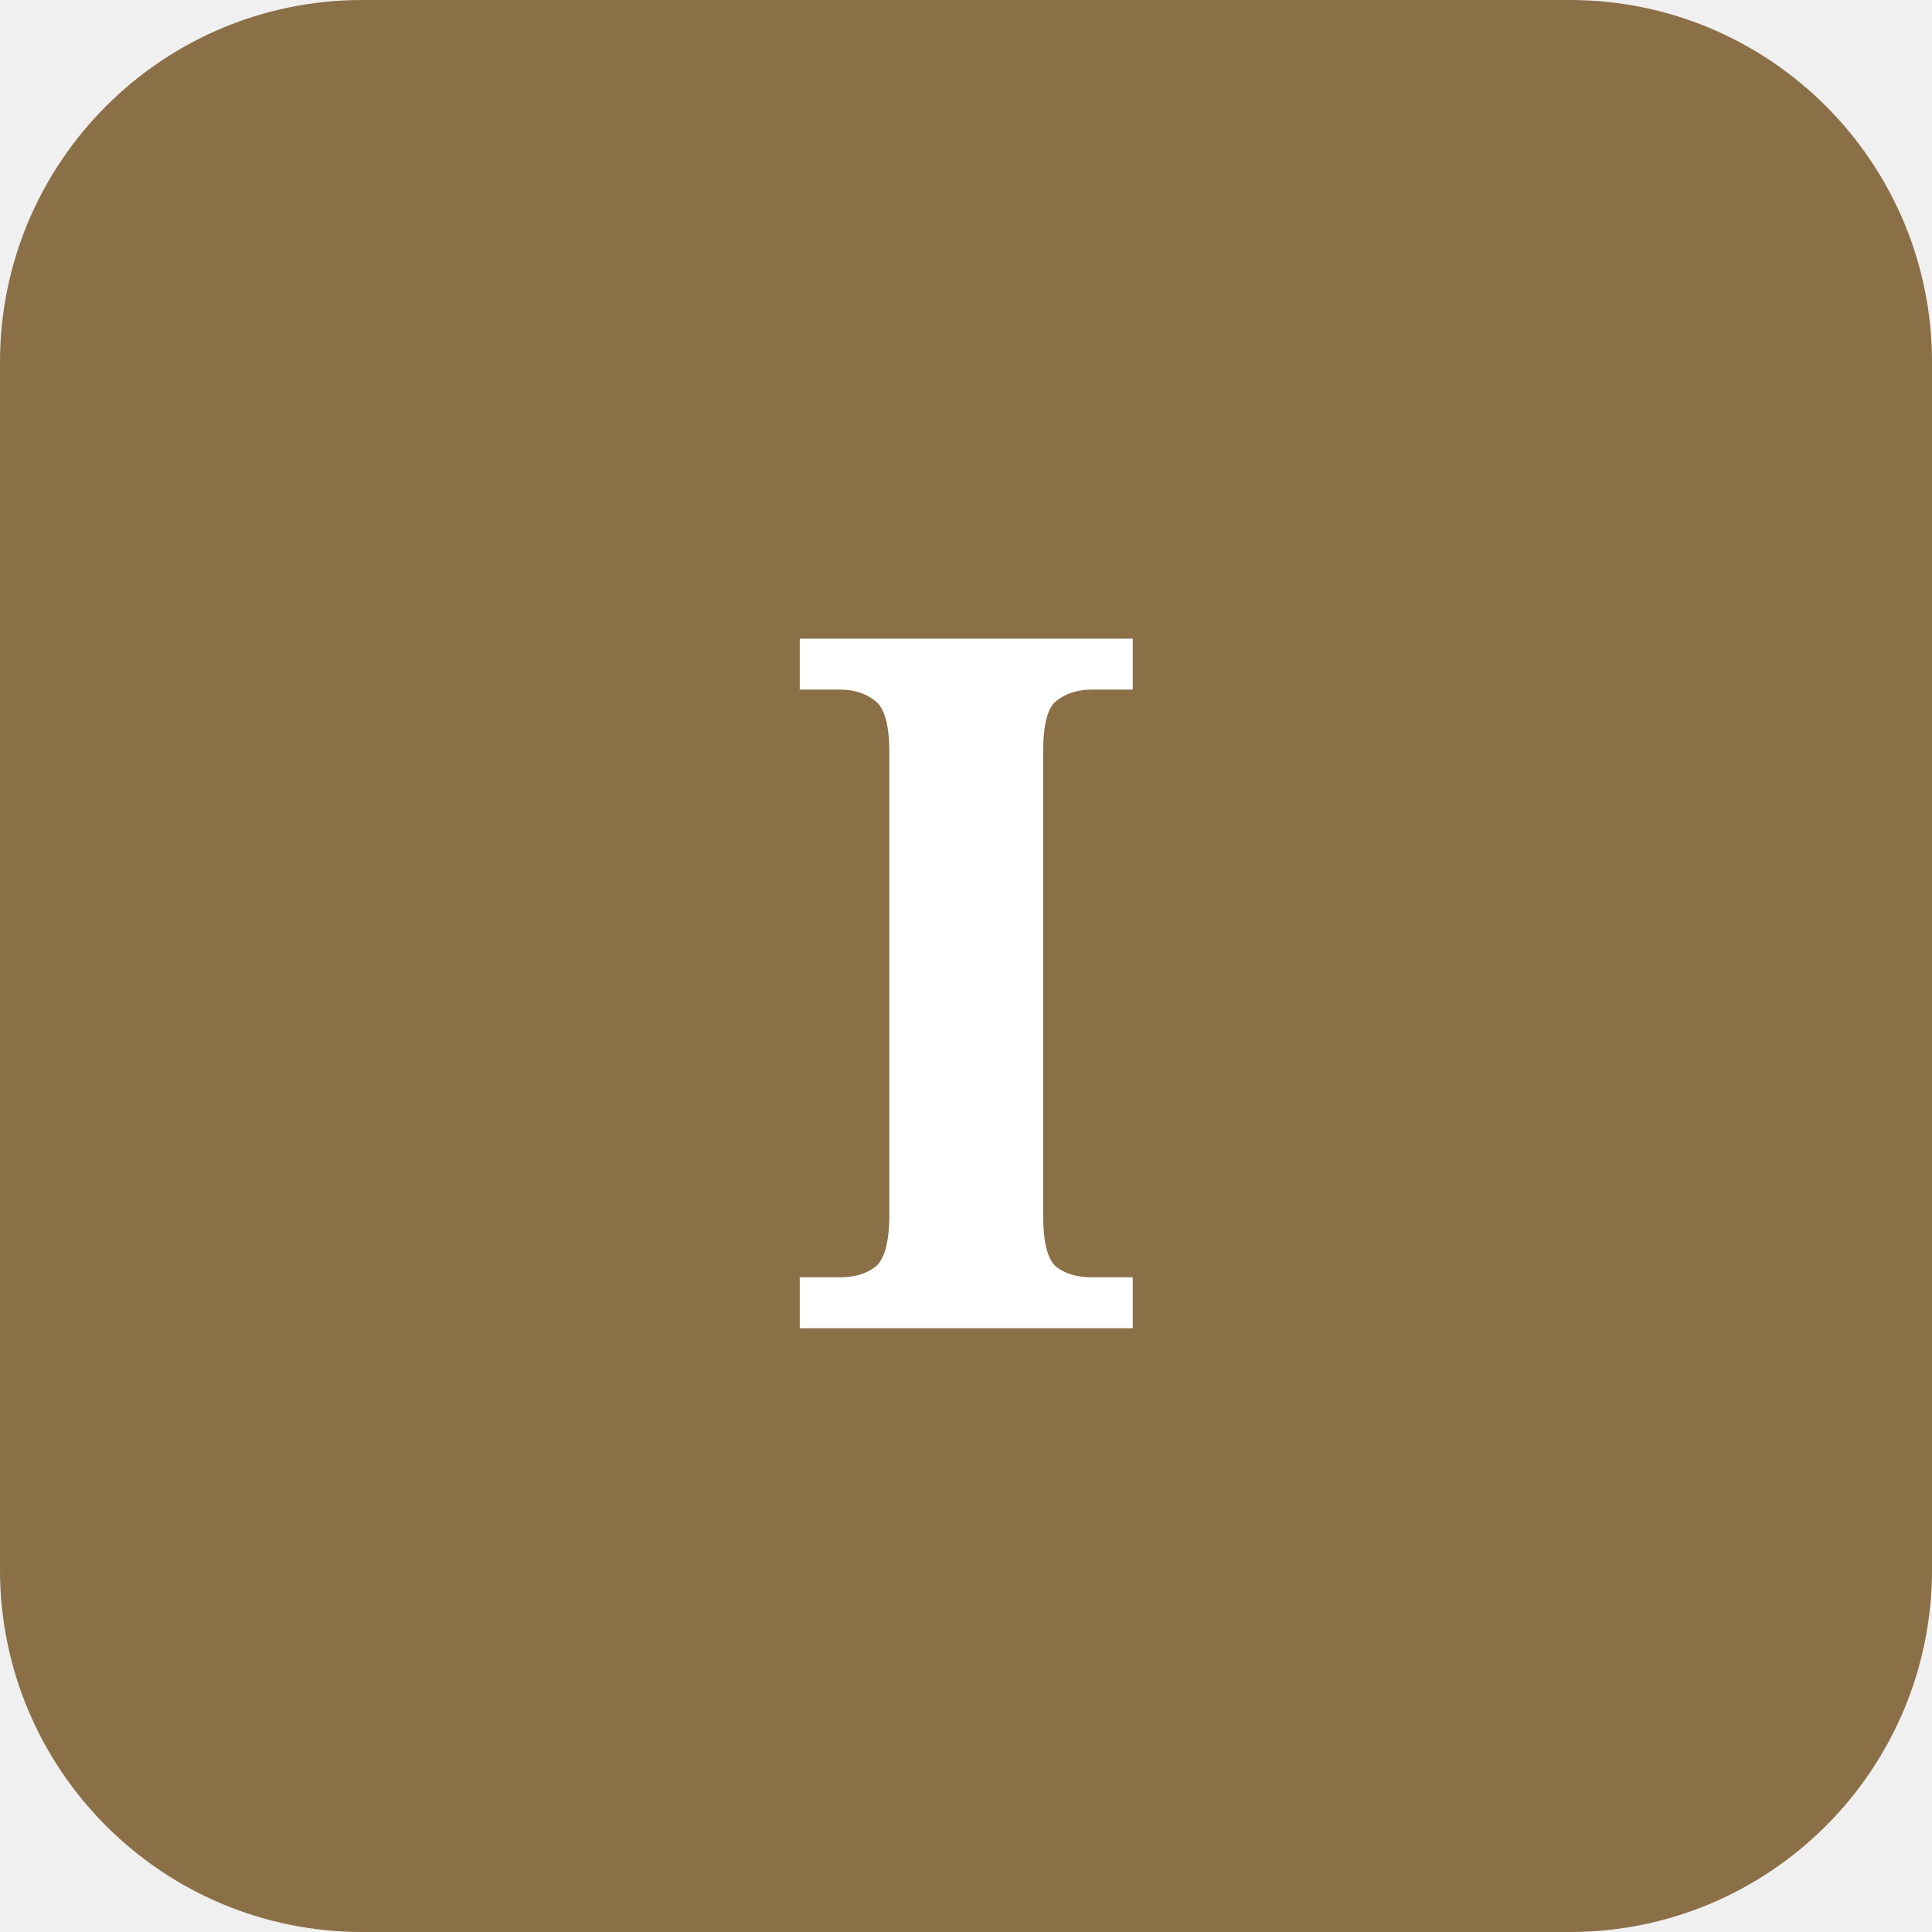
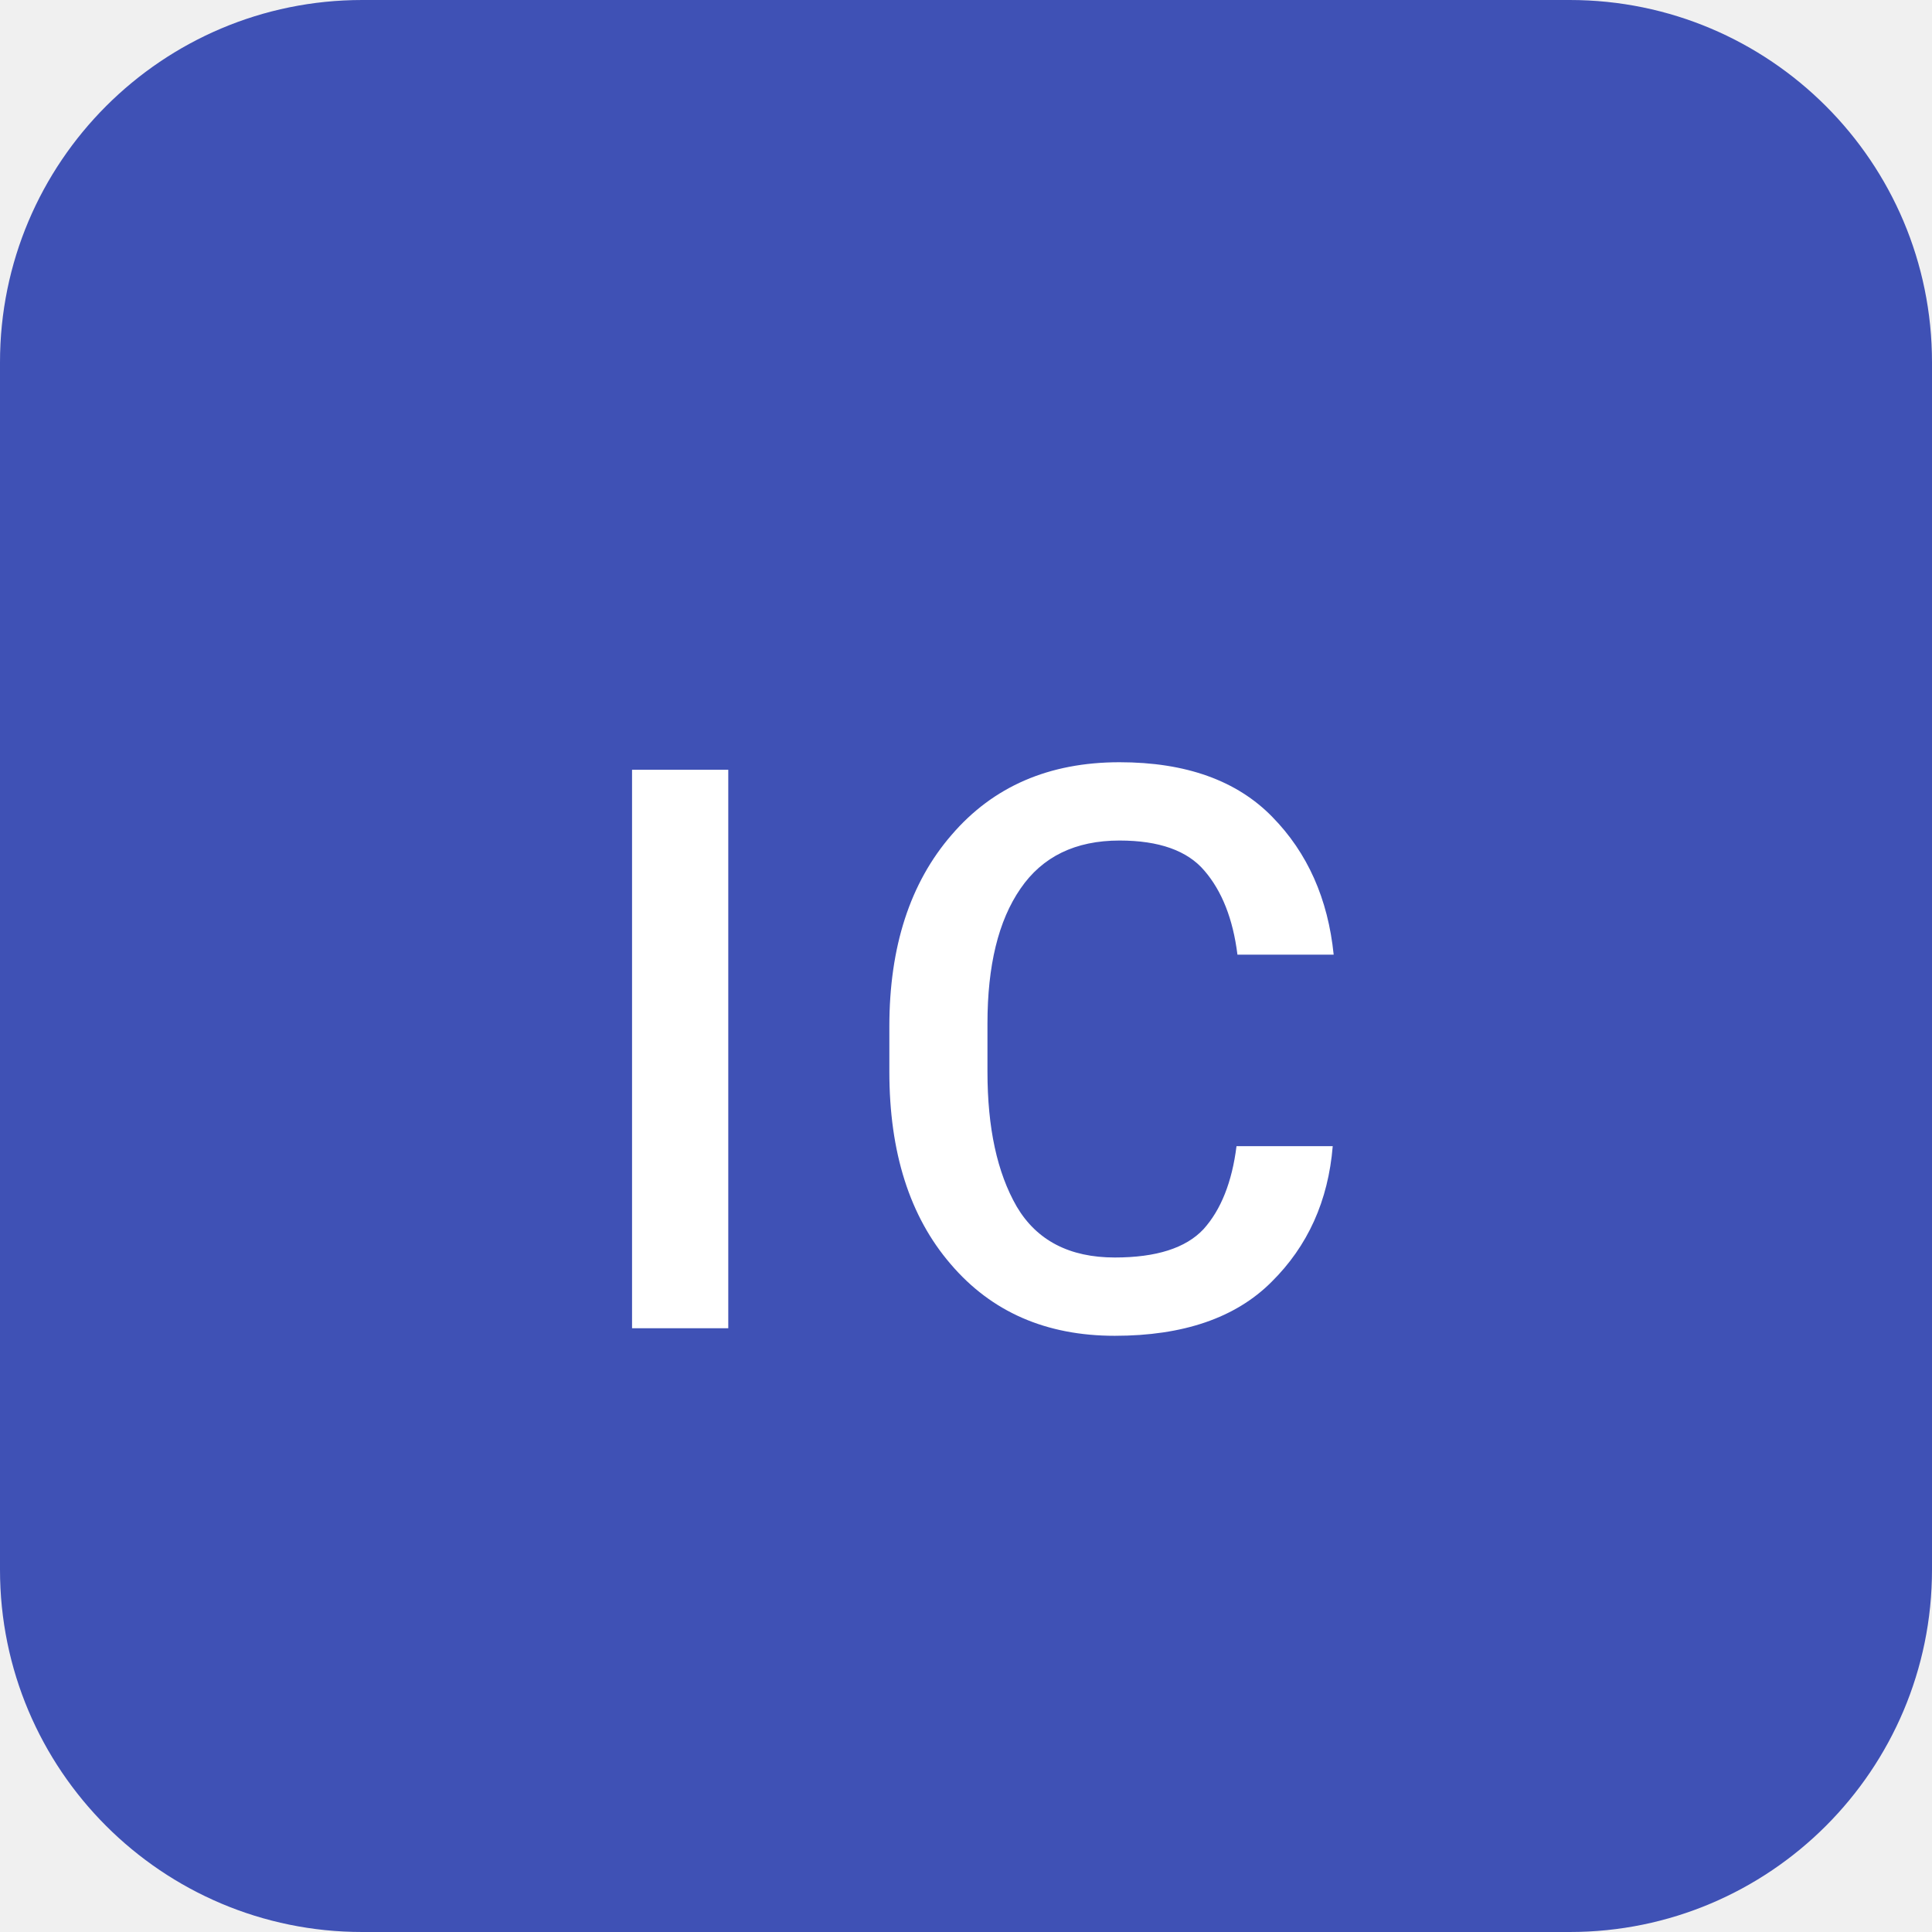
<svg xmlns="http://www.w3.org/2000/svg" width="32" height="32" viewBox="0 0 32 32">
-   <rect width="32" height="32" rx="6" fill="#8B6F47" />
-   <text x="16" y="22" font-family="Georgia, serif" font-size="16" font-weight="bold" fill="white" text-anchor="middle">I</text>
+   <rect width="32" height="32" rx="6" fill="#3f51b5" />
+   <text x="16" y="22" font-family="Roboto, sans-serif" font-size="13" font-weight="500" fill="white" text-anchor="middle" letter-spacing="1">IC</text>
</svg>
